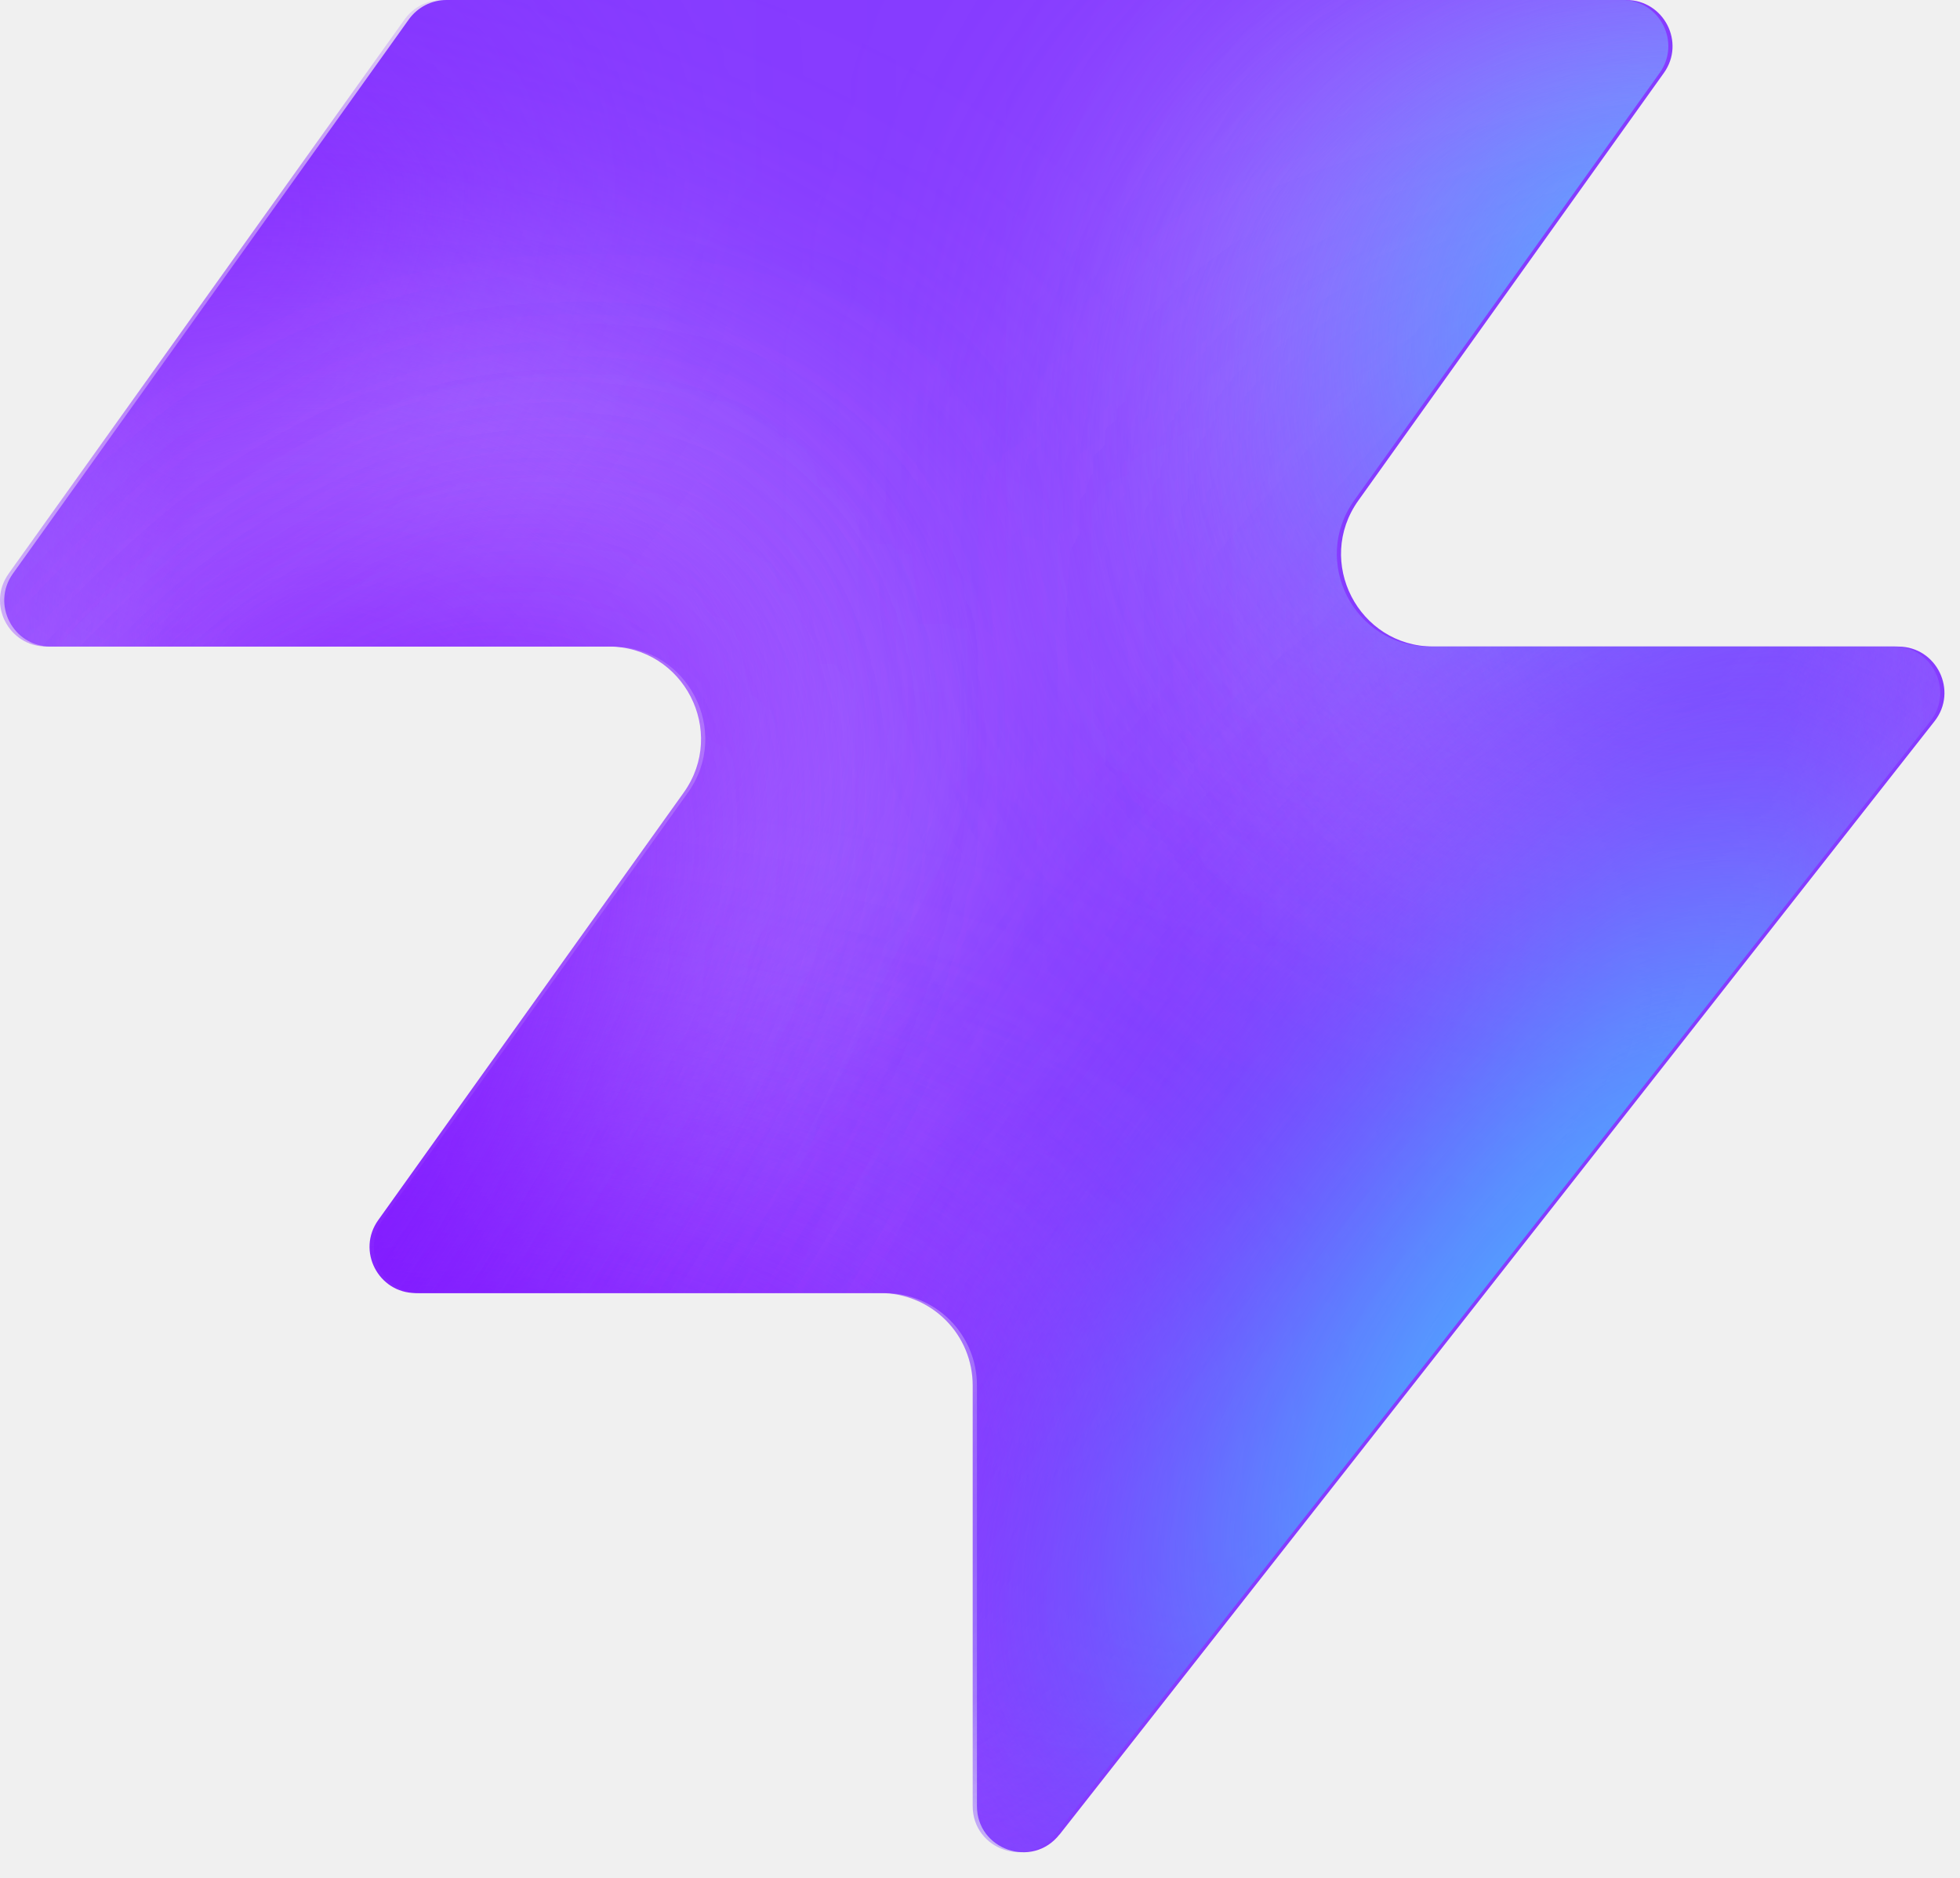
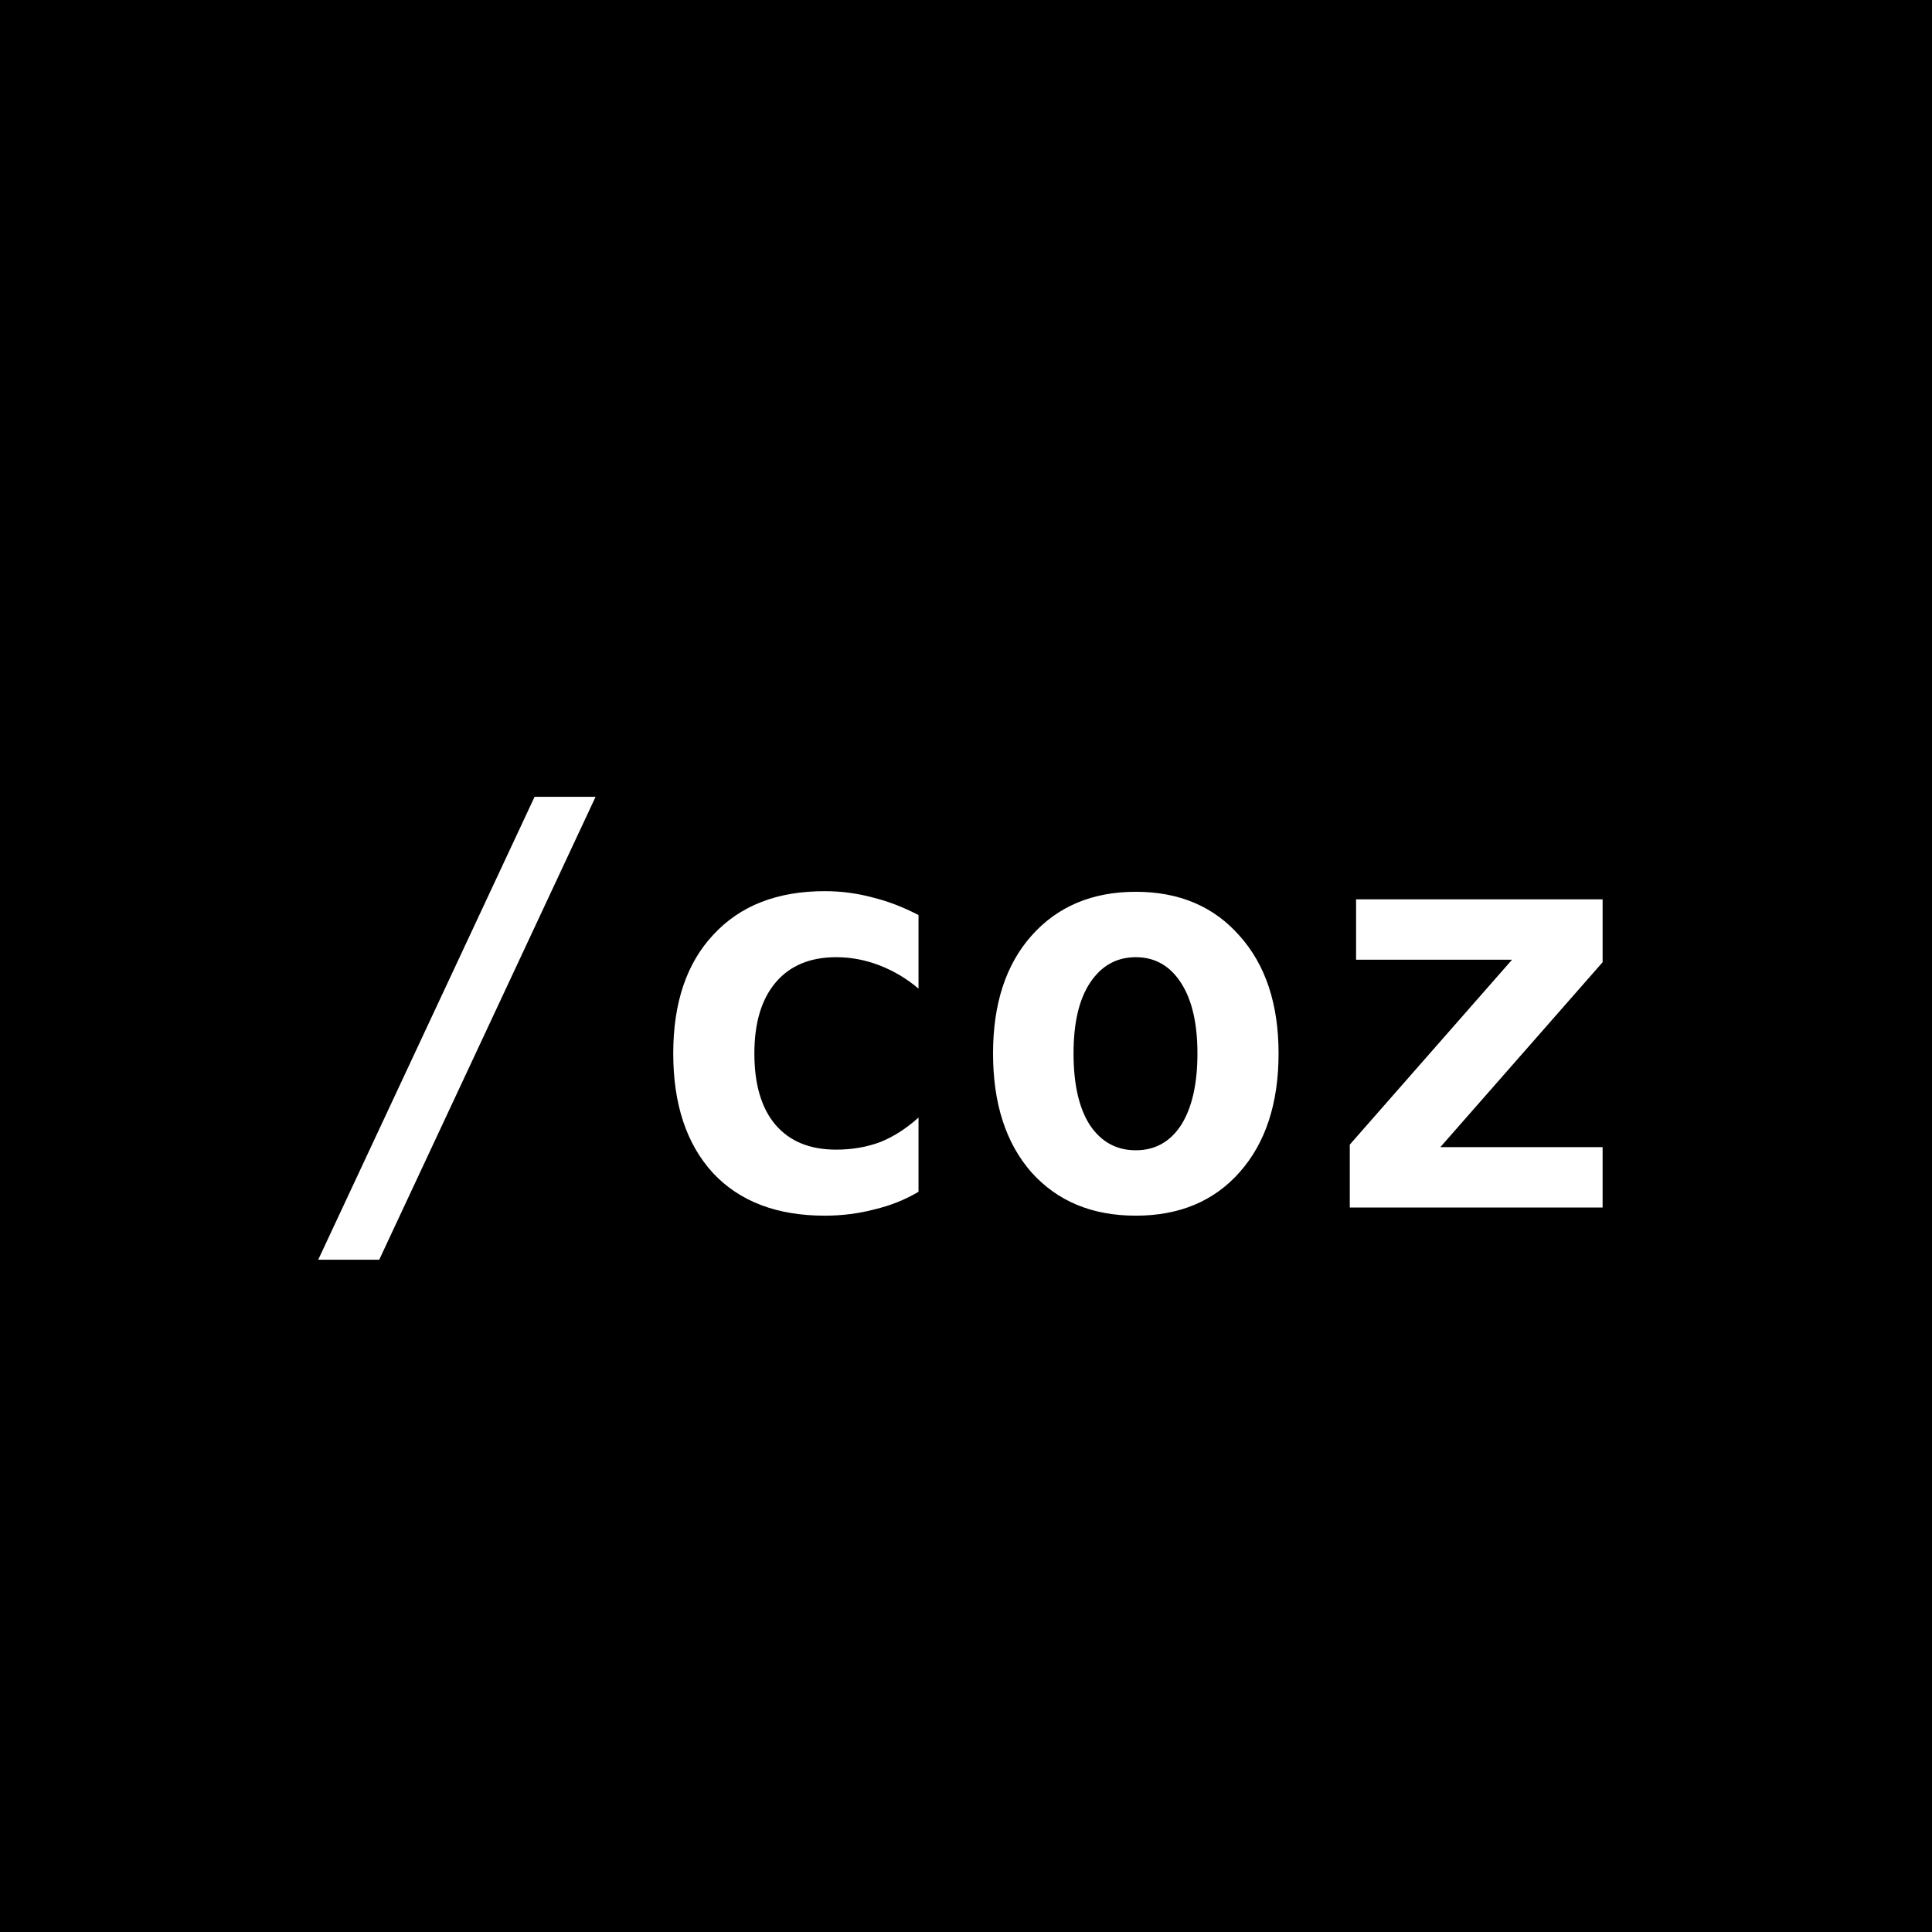
- <svg xmlns="http://www.w3.org/2000/svg" width="48" height="46" fill="none" viewBox="0 0 48 46">
-   <path fill="#863bff" d="M25.946 44.938c-.664.845-2.021.375-2.021-.698V33.937a2.26 2.26 0 0 0-2.262-2.262H10.287c-.92 0-1.456-1.04-.92-1.788l7.48-10.471c1.07-1.497 0-3.578-1.842-3.578H1.237c-.92 0-1.456-1.04-.92-1.788L10.013.474c.214-.297.556-.474.92-.474h28.894c.92 0 1.456 1.04.92 1.788l-7.48 10.471c-1.07 1.498 0 3.579 1.842 3.579h11.377c.943 0 1.473 1.088.89 1.83L25.947 44.94z" style="fill:#863bff;fill:color(display-p3 .525 .23 1);fill-opacity:1" />
-   <mask id="a" width="48" height="46" x="0" y="0" maskUnits="userSpaceOnUse" style="mask-type:alpha">
-     <path fill="#000" d="M25.842 44.938c-.664.844-2.021.375-2.021-.698V33.937a2.26 2.26 0 0 0-2.262-2.262H10.183c-.92 0-1.456-1.04-.92-1.788l7.48-10.471c1.07-1.498 0-3.579-1.842-3.579H1.133c-.92 0-1.456-1.04-.92-1.787L9.91.473c.214-.297.556-.474.92-.474h28.894c.92 0 1.456 1.04.92 1.788l-7.48 10.471c-1.07 1.498 0 3.578 1.842 3.578h11.377c.943 0 1.473 1.088.89 1.832L25.843 44.94z" style="fill:#000;fill-opacity:1" />
-   </mask>
-   <g mask="url(#a)">
-     <g filter="url(#b)">
-       <ellipse cx="5.508" cy="14.704" fill="#ede6ff" rx="5.508" ry="14.704" style="fill:#ede6ff;fill:color(display-p3 .927 .903 1);fill-opacity:1" transform="matrix(.00324 1 1 -.00324 -4.47 31.516)" />
-     </g>
-     <g filter="url(#c)">
-       <ellipse cx="10.399" cy="29.851" fill="#ede6ff" rx="10.399" ry="29.851" style="fill:#ede6ff;fill:color(display-p3 .927 .903 1);fill-opacity:1" transform="matrix(.00324 1 1 -.00324 -39.328 7.883)" />
-     </g>
-     <g filter="url(#d)">
-       <ellipse cx="5.508" cy="30.487" fill="#7e14ff" rx="5.508" ry="30.487" style="fill:#7e14ff;fill:color(display-p3 .492 .077 1);fill-opacity:1" transform="rotate(89.814 -25.913 -14.639)scale(1 -1)" />
-     </g>
-     <g filter="url(#e)">
-       <ellipse cx="5.508" cy="30.599" fill="#7e14ff" rx="5.508" ry="30.599" style="fill:#7e14ff;fill:color(display-p3 .492 .077 1);fill-opacity:1" transform="rotate(89.814 -32.644 -3.334)scale(1 -1)" />
-     </g>
-     <g filter="url(#f)">
-       <ellipse cx="5.508" cy="30.599" fill="#7e14ff" rx="5.508" ry="30.599" style="fill:#7e14ff;fill:color(display-p3 .492 .077 1);fill-opacity:1" transform="matrix(.00324 1 1 -.00324 -34.34 30.47)" />
-     </g>
-     <g filter="url(#g)">
-       <ellipse cx="14.072" cy="22.078" fill="#ede6ff" rx="14.072" ry="22.078" style="fill:#ede6ff;fill:color(display-p3 .927 .903 1);fill-opacity:1" transform="rotate(93.35 24.506 48.493)scale(-1 1)" />
-     </g>
-     <g filter="url(#h)">
-       <ellipse cx="3.47" cy="21.501" fill="#7e14ff" rx="3.47" ry="21.501" style="fill:#7e14ff;fill:color(display-p3 .492 .077 1);fill-opacity:1" transform="rotate(89.009 28.708 47.59)scale(-1 1)" />
-     </g>
-     <g filter="url(#i)">
-       <ellipse cx="3.47" cy="21.501" fill="#7e14ff" rx="3.47" ry="21.501" style="fill:#7e14ff;fill:color(display-p3 .492 .077 1);fill-opacity:1" transform="rotate(89.009 28.708 47.59)scale(-1 1)" />
-     </g>
-     <g filter="url(#j)">
-       <ellipse cx=".387" cy="8.972" fill="#7e14ff" rx="4.407" ry="29.108" style="fill:#7e14ff;fill:color(display-p3 .492 .077 1);fill-opacity:1" transform="rotate(39.51 .387 8.972)" />
-     </g>
-     <g filter="url(#k)">
-       <ellipse cx="47.523" cy="-6.092" fill="#7e14ff" rx="4.407" ry="29.108" style="fill:#7e14ff;fill:color(display-p3 .492 .077 1);fill-opacity:1" transform="rotate(37.892 47.523 -6.092)" />
-     </g>
-     <g filter="url(#l)">
-       <ellipse cx="41.412" cy="6.333" fill="#47bfff" rx="5.971" ry="9.665" style="fill:#47bfff;fill:color(display-p3 .28 .748 1);fill-opacity:1" transform="rotate(37.892 41.412 6.333)" />
-     </g>
-     <g filter="url(#m)">
-       <ellipse cx="-1.879" cy="38.332" fill="#7e14ff" rx="4.407" ry="29.108" style="fill:#7e14ff;fill:color(display-p3 .492 .077 1);fill-opacity:1" transform="rotate(37.892 -1.88 38.332)" />
-     </g>
-     <g filter="url(#n)">
-       <ellipse cx="-1.879" cy="38.332" fill="#7e14ff" rx="4.407" ry="29.108" style="fill:#7e14ff;fill:color(display-p3 .492 .077 1);fill-opacity:1" transform="rotate(37.892 -1.88 38.332)" />
-     </g>
-     <g filter="url(#o)">
-       <ellipse cx="35.651" cy="29.907" fill="#7e14ff" rx="4.407" ry="29.108" style="fill:#7e14ff;fill:color(display-p3 .492 .077 1);fill-opacity:1" transform="rotate(37.892 35.651 29.907)" />
-     </g>
-     <g filter="url(#p)">
-       <ellipse cx="38.418" cy="32.4" fill="#47bfff" rx="5.971" ry="15.297" style="fill:#47bfff;fill:color(display-p3 .28 .748 1);fill-opacity:1" transform="rotate(37.892 38.418 32.4)" />
-     </g>
-   </g>
-   <defs>
-     <filter id="b" width="60.045" height="41.654" x="-19.77" y="16.149" color-interpolation-filters="sRGB" filterUnits="userSpaceOnUse">
-       <feFlood flood-opacity="0" result="BackgroundImageFix" />
-       <feBlend in="SourceGraphic" in2="BackgroundImageFix" result="shape" />
-       <feGaussianBlur result="effect1_foregroundBlur_2002_17158" stdDeviation="7.659" />
-     </filter>
-     <filter id="c" width="90.34" height="51.437" x="-54.613" y="-7.533" color-interpolation-filters="sRGB" filterUnits="userSpaceOnUse">
-       <feFlood flood-opacity="0" result="BackgroundImageFix" />
-       <feBlend in="SourceGraphic" in2="BackgroundImageFix" result="shape" />
-       <feGaussianBlur result="effect1_foregroundBlur_2002_17158" stdDeviation="7.659" />
-     </filter>
-     <filter id="d" width="79.355" height="29.4" x="-49.64" y="2.03" color-interpolation-filters="sRGB" filterUnits="userSpaceOnUse">
-       <feFlood flood-opacity="0" result="BackgroundImageFix" />
-       <feBlend in="SourceGraphic" in2="BackgroundImageFix" result="shape" />
-       <feGaussianBlur result="effect1_foregroundBlur_2002_17158" stdDeviation="4.596" />
-     </filter>
-     <filter id="e" width="79.579" height="29.4" x="-45.045" y="20.029" color-interpolation-filters="sRGB" filterUnits="userSpaceOnUse">
-       <feFlood flood-opacity="0" result="BackgroundImageFix" />
-       <feBlend in="SourceGraphic" in2="BackgroundImageFix" result="shape" />
-       <feGaussianBlur result="effect1_foregroundBlur_2002_17158" stdDeviation="4.596" />
-     </filter>
-     <filter id="f" width="79.579" height="29.4" x="-43.513" y="21.178" color-interpolation-filters="sRGB" filterUnits="userSpaceOnUse">
-       <feFlood flood-opacity="0" result="BackgroundImageFix" />
-       <feBlend in="SourceGraphic" in2="BackgroundImageFix" result="shape" />
-       <feGaussianBlur result="effect1_foregroundBlur_2002_17158" stdDeviation="4.596" />
-     </filter>
-     <filter id="g" width="74.749" height="58.852" x="15.756" y="-17.901" color-interpolation-filters="sRGB" filterUnits="userSpaceOnUse">
-       <feFlood flood-opacity="0" result="BackgroundImageFix" />
-       <feBlend in="SourceGraphic" in2="BackgroundImageFix" result="shape" />
-       <feGaussianBlur result="effect1_foregroundBlur_2002_17158" stdDeviation="7.659" />
-     </filter>
-     <filter id="h" width="61.377" height="25.362" x="23.548" y="2.284" color-interpolation-filters="sRGB" filterUnits="userSpaceOnUse">
-       <feFlood flood-opacity="0" result="BackgroundImageFix" />
-       <feBlend in="SourceGraphic" in2="BackgroundImageFix" result="shape" />
-       <feGaussianBlur result="effect1_foregroundBlur_2002_17158" stdDeviation="4.596" />
-     </filter>
-     <filter id="i" width="61.377" height="25.362" x="23.548" y="2.284" color-interpolation-filters="sRGB" filterUnits="userSpaceOnUse">
-       <feFlood flood-opacity="0" result="BackgroundImageFix" />
-       <feBlend in="SourceGraphic" in2="BackgroundImageFix" result="shape" />
-       <feGaussianBlur result="effect1_foregroundBlur_2002_17158" stdDeviation="4.596" />
-     </filter>
-     <filter id="j" width="56.045" height="63.649" x="-27.636" y="-22.853" color-interpolation-filters="sRGB" filterUnits="userSpaceOnUse">
-       <feFlood flood-opacity="0" result="BackgroundImageFix" />
-       <feBlend in="SourceGraphic" in2="BackgroundImageFix" result="shape" />
-       <feGaussianBlur result="effect1_foregroundBlur_2002_17158" stdDeviation="4.596" />
-     </filter>
-     <filter id="k" width="54.814" height="64.646" x="20.116" y="-38.415" color-interpolation-filters="sRGB" filterUnits="userSpaceOnUse">
-       <feFlood flood-opacity="0" result="BackgroundImageFix" />
-       <feBlend in="SourceGraphic" in2="BackgroundImageFix" result="shape" />
-       <feGaussianBlur result="effect1_foregroundBlur_2002_17158" stdDeviation="4.596" />
-     </filter>
-     <filter id="l" width="33.541" height="35.313" x="24.641" y="-11.323" color-interpolation-filters="sRGB" filterUnits="userSpaceOnUse">
-       <feFlood flood-opacity="0" result="BackgroundImageFix" />
-       <feBlend in="SourceGraphic" in2="BackgroundImageFix" result="shape" />
-       <feGaussianBlur result="effect1_foregroundBlur_2002_17158" stdDeviation="4.596" />
-     </filter>
-     <filter id="m" width="54.814" height="64.646" x="-29.286" y="6.009" color-interpolation-filters="sRGB" filterUnits="userSpaceOnUse">
-       <feFlood flood-opacity="0" result="BackgroundImageFix" />
-       <feBlend in="SourceGraphic" in2="BackgroundImageFix" result="shape" />
-       <feGaussianBlur result="effect1_foregroundBlur_2002_17158" stdDeviation="4.596" />
-     </filter>
-     <filter id="n" width="54.814" height="64.646" x="-29.286" y="6.009" color-interpolation-filters="sRGB" filterUnits="userSpaceOnUse">
-       <feFlood flood-opacity="0" result="BackgroundImageFix" />
-       <feBlend in="SourceGraphic" in2="BackgroundImageFix" result="shape" />
-       <feGaussianBlur result="effect1_foregroundBlur_2002_17158" stdDeviation="4.596" />
-     </filter>
-     <filter id="o" width="54.814" height="64.646" x="8.244" y="-2.416" color-interpolation-filters="sRGB" filterUnits="userSpaceOnUse">
-       <feFlood flood-opacity="0" result="BackgroundImageFix" />
-       <feBlend in="SourceGraphic" in2="BackgroundImageFix" result="shape" />
-       <feGaussianBlur result="effect1_foregroundBlur_2002_17158" stdDeviation="4.596" />
-     </filter>
-     <filter id="p" width="39.409" height="43.623" x="18.713" y="10.588" color-interpolation-filters="sRGB" filterUnits="userSpaceOnUse">
-       <feFlood flood-opacity="0" result="BackgroundImageFix" />
-       <feBlend in="SourceGraphic" in2="BackgroundImageFix" result="shape" />
-       <feGaussianBlur result="effect1_foregroundBlur_2002_17158" stdDeviation="4.596" />
-     </filter>
-   </defs>
+ <svg xmlns="http://www.w3.org/2000/svg" width="48" height="48" viewBox="0 0 48 48">
+   <rect width="48" height="48" fill="#000" />
+   <text x="24" y="30" font-family="monospace" font-weight="bold" font-size="14" fill="#fff" text-anchor="middle">/coz</text>
</svg>
